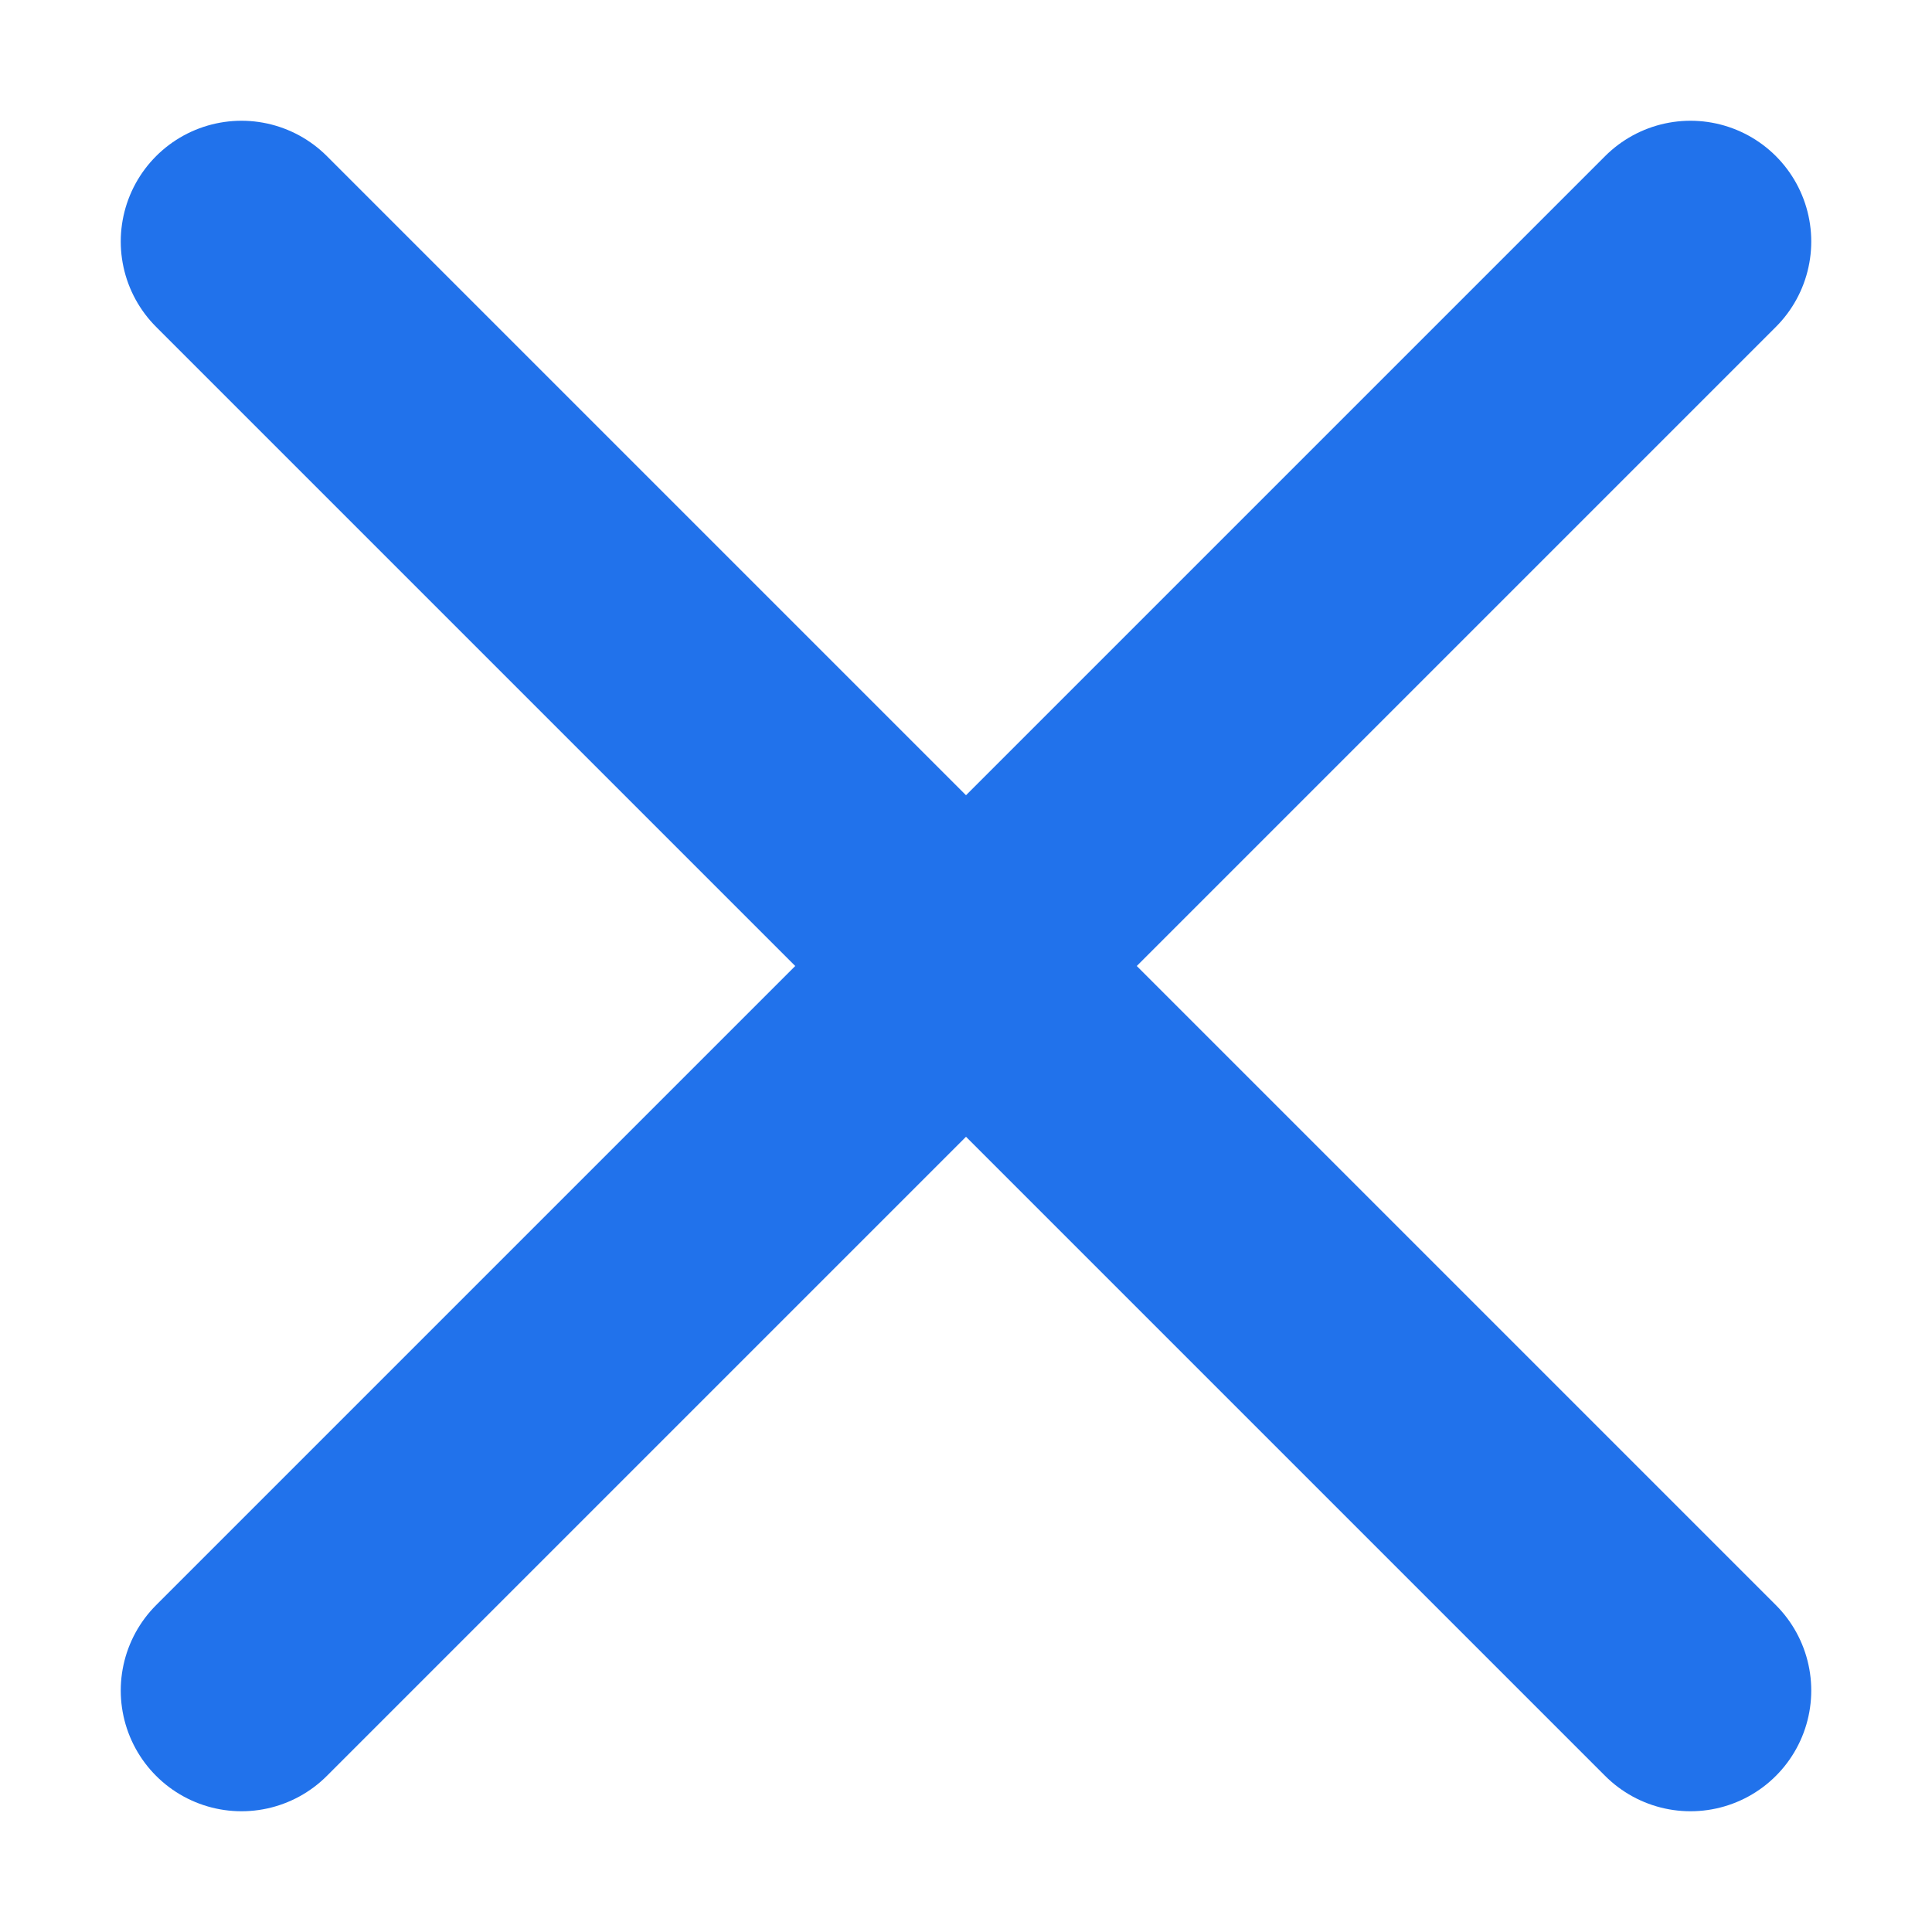
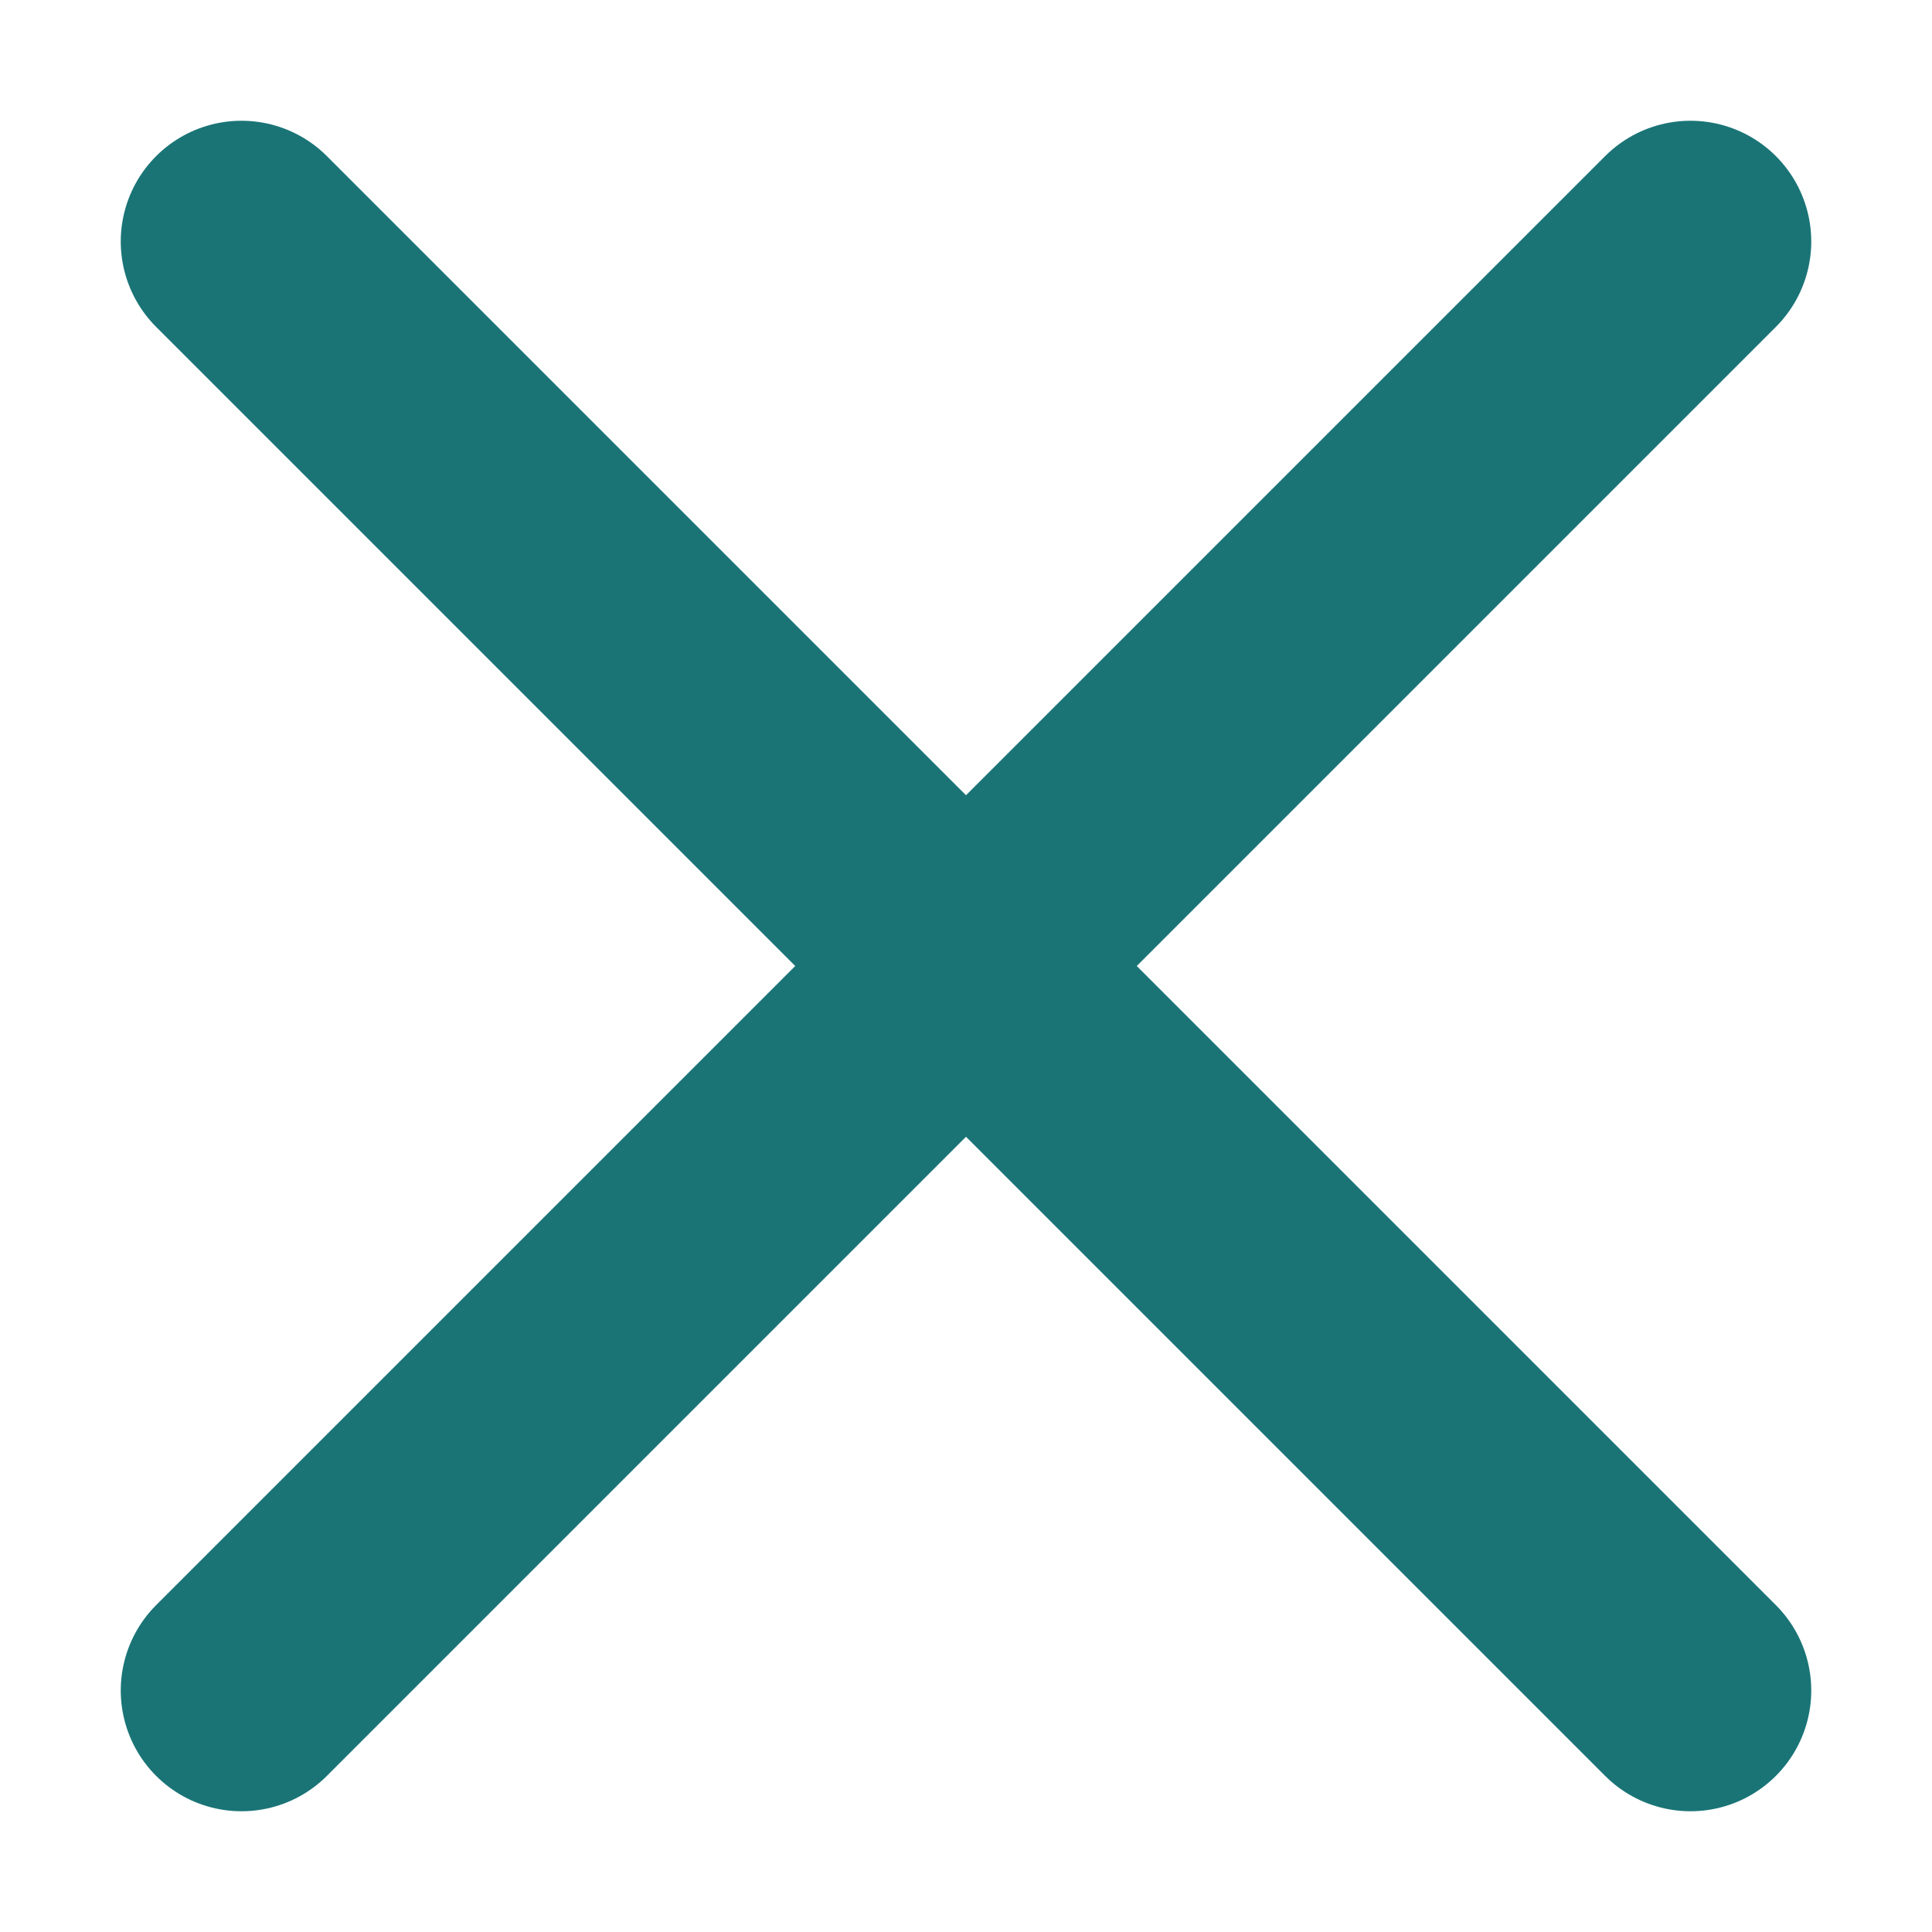
<svg xmlns="http://www.w3.org/2000/svg" version="1.0" id="Layer_1" x="0px" y="0px" viewBox="0 0 16 16" enable-background="new 0 0 16 16" xml:space="preserve">
  <g id="cross">
    <g>
-       <line fill="none" stroke="#2172eb" stroke-width="2" stroke-linecap="round" stroke-miterlimit="10" x1="14" y1="2" x2="2" y2="14" />
+       <line fill="none" stroke="#1A7476" stroke-width="2" stroke-linecap="round" stroke-miterlimit="10" x1="14" y1="2" x2="2" y2="14" />
    </g>
    <g>
-       <line fill="none" stroke="#2172eb" stroke-width="2" stroke-linecap="round" stroke-miterlimit="10" x1="2" y1="2" x2="14" y2="14" />
+       <line fill="none" stroke="#1A7476" stroke-width="2" stroke-linecap="round" stroke-miterlimit="10" x1="2" y1="2" x2="14" y2="14" />
    </g>
  </g>
</svg>
